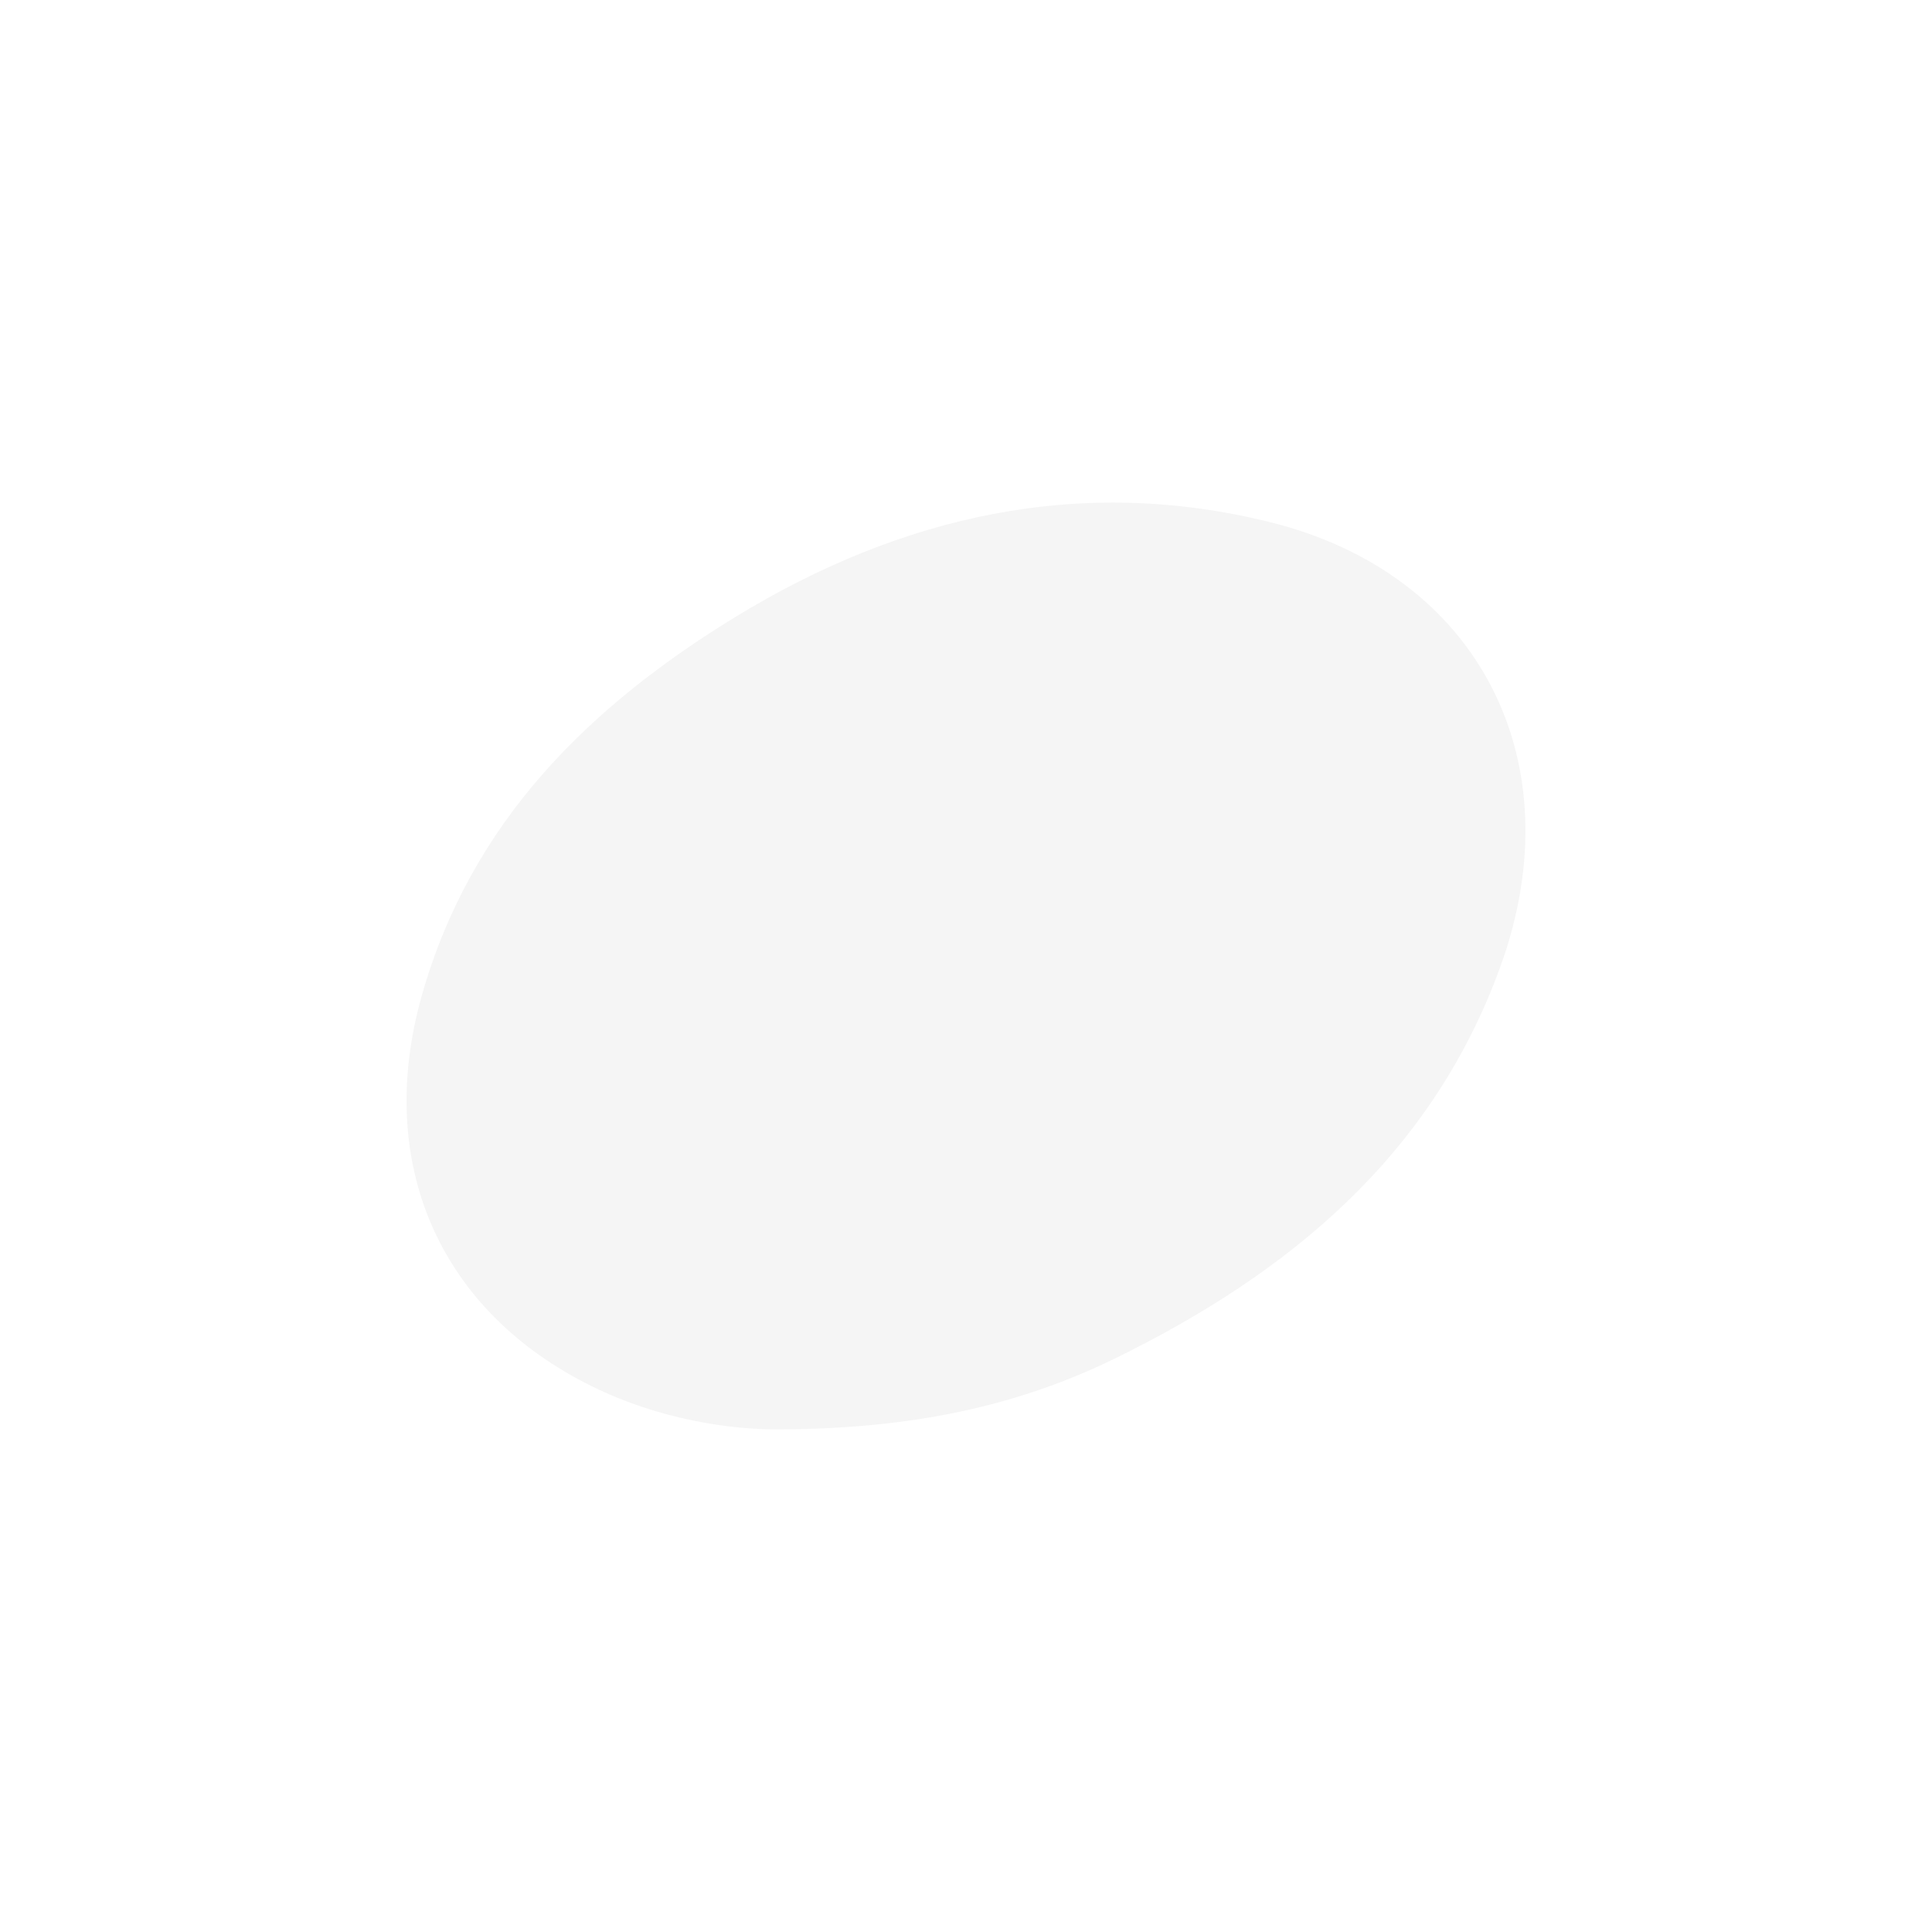
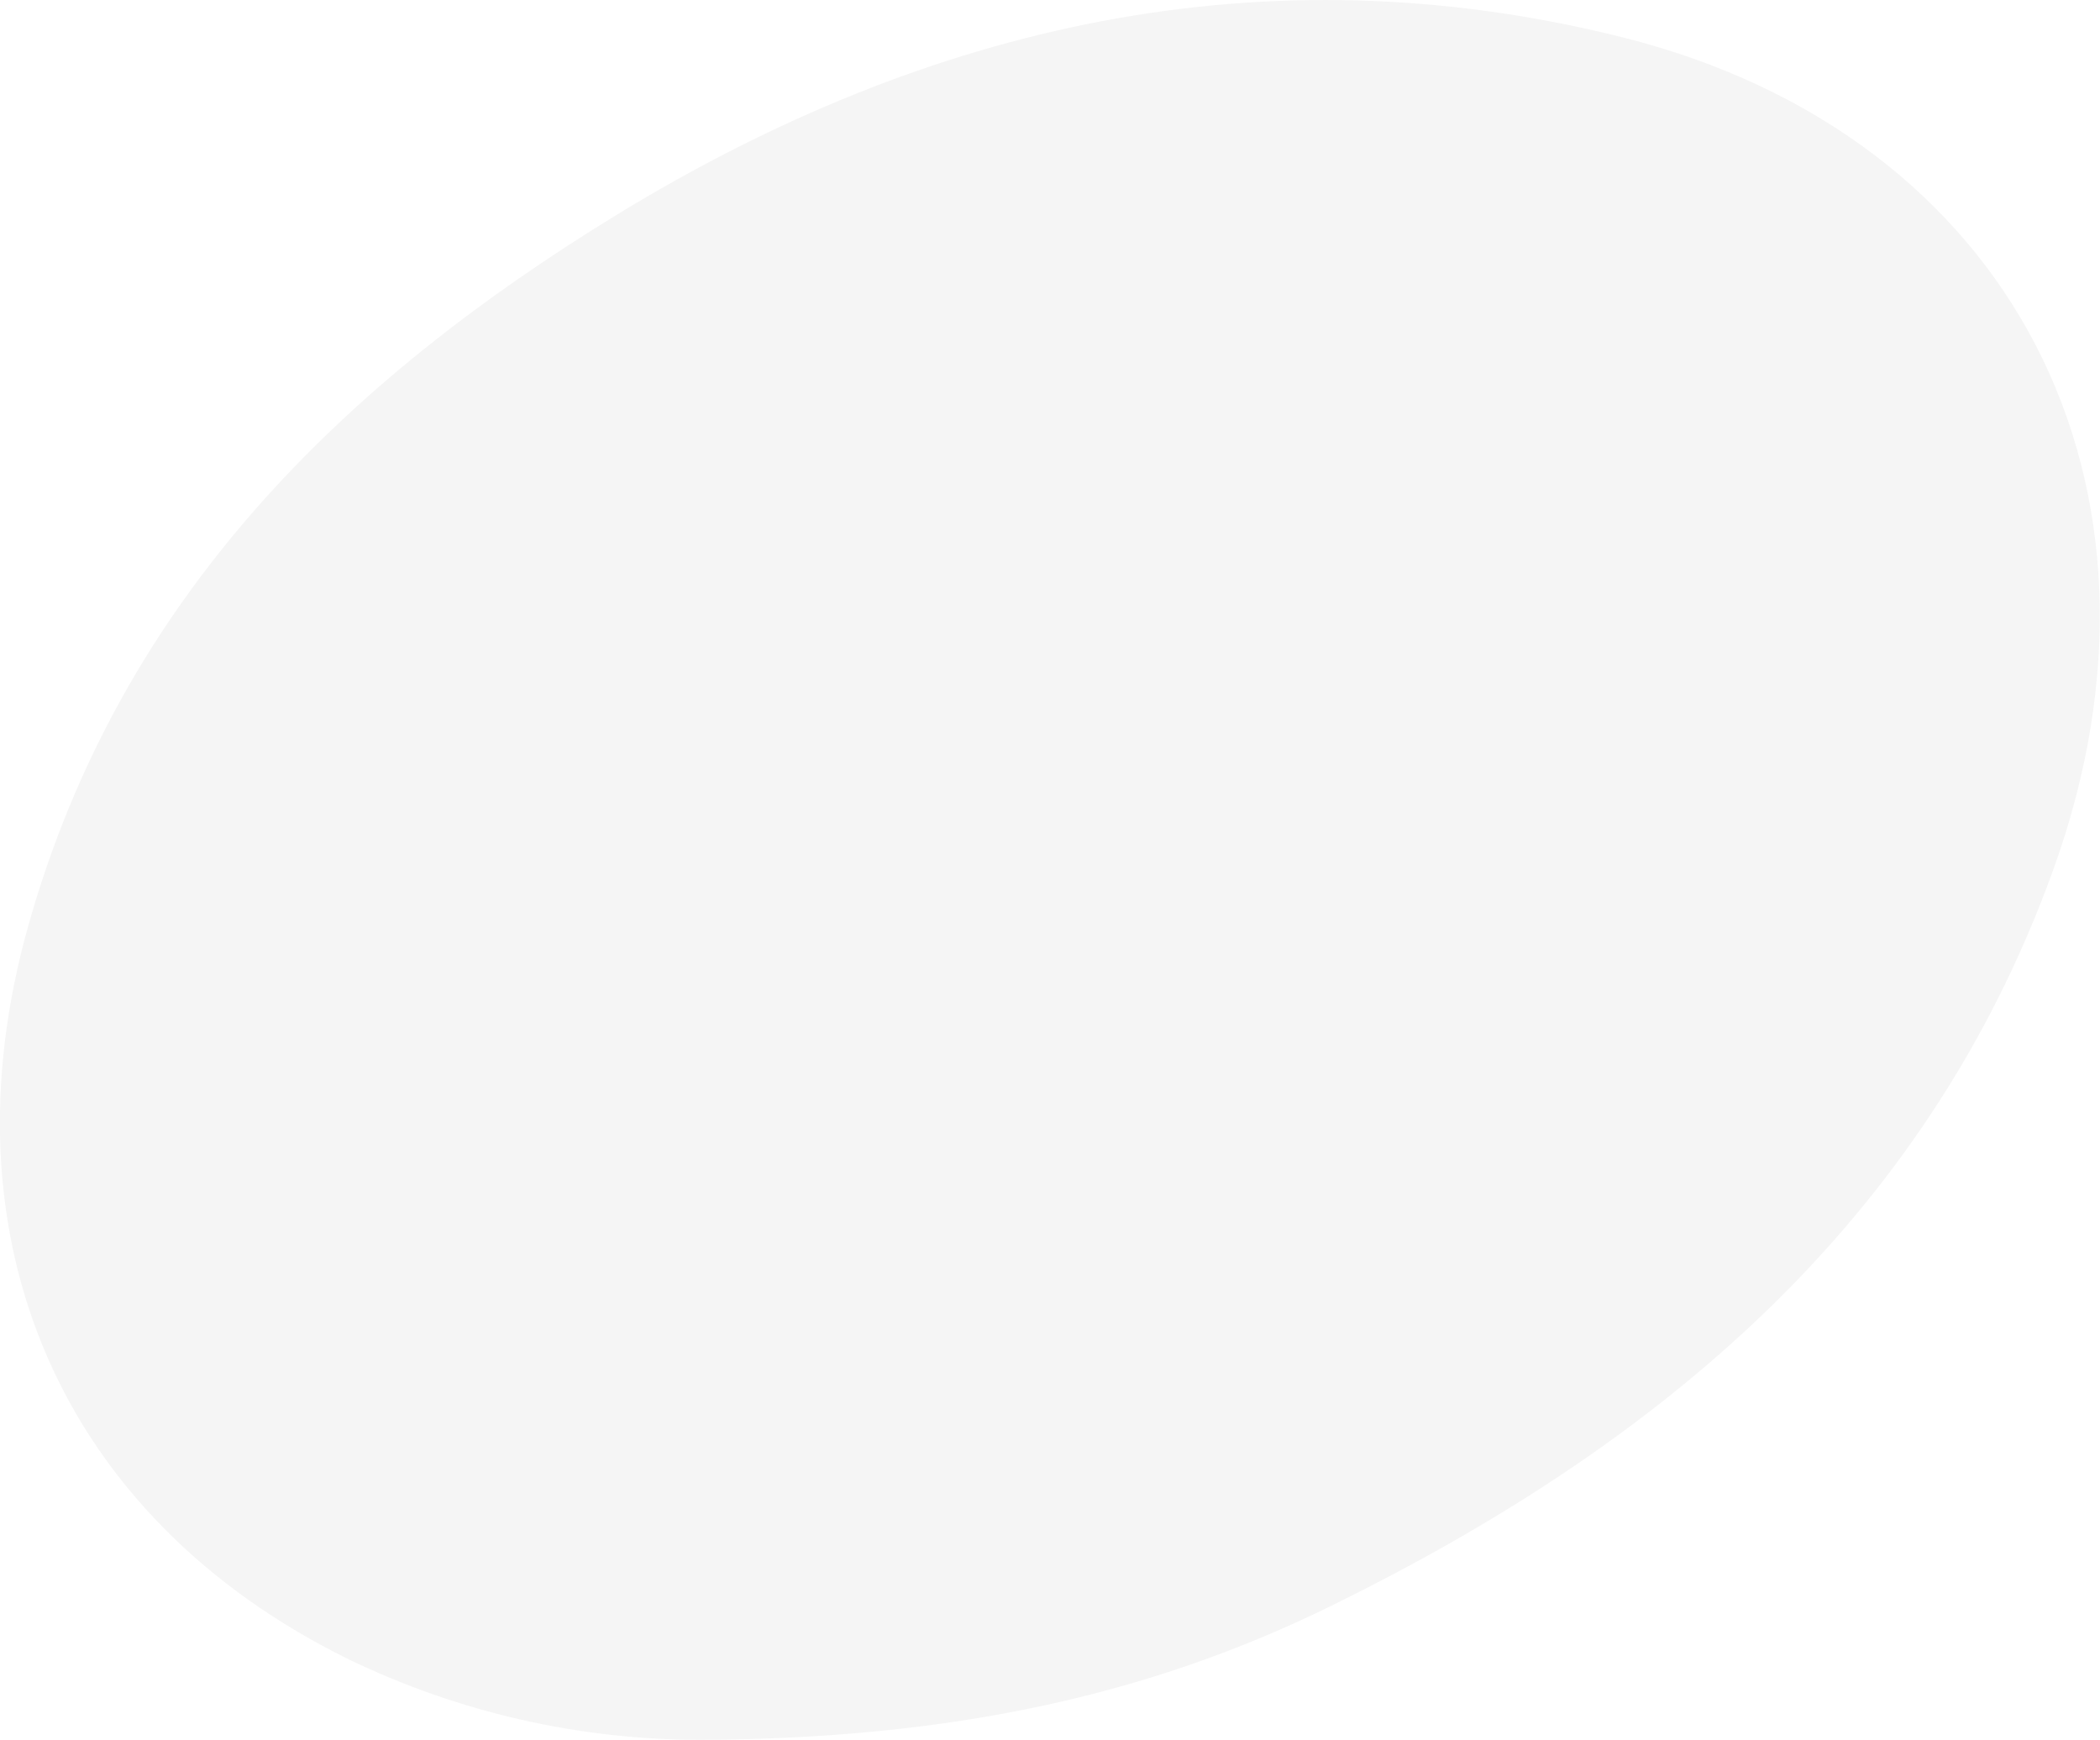
- <svg xmlns="http://www.w3.org/2000/svg" id="Layer_1" data-name="Layer 1" viewBox="0 0 1366 1366">
+ <svg xmlns="http://www.w3.org/2000/svg" id="Layer_1" data-name="Layer 1" viewBox="0 0 296.66 245.73">
  <defs>
    <style>.cls-1{fill:#f5f5f5;}</style>
  </defs>
-   <path class="cls-1" d="M551.68,1010.63c-35.47.38-85.7-7.13-132.82-30.28C310.47,927.1,264.8,822.31,298.2,704c34.78-123.27,119-205,222-267.94C637.14,364.65,764,335.68,898.63,369.35,1045.25,406,1113.29,537.68,1061.1,682.66c-48.39,134.43-150,217.53-271.77,277.35C719.92,994.12,645.35,1010.17,551.68,1010.63Z" />
+   <path class="cls-1" d="M99.08,245.73a114.38,114.38,0,0,1-49.8-11.36C8.63,214.4-8.5,175.11,4,130.73c13-46.22,44.61-76.88,83.25-100.47,43.85-26.78,91.44-37.64,141.91-25,55,13.75,80.5,63.12,60.93,117.49-18.15,50.41-56.27,81.57-101.92,104C162.17,239.54,134.21,245.56,99.08,245.73Z" />
</svg>
